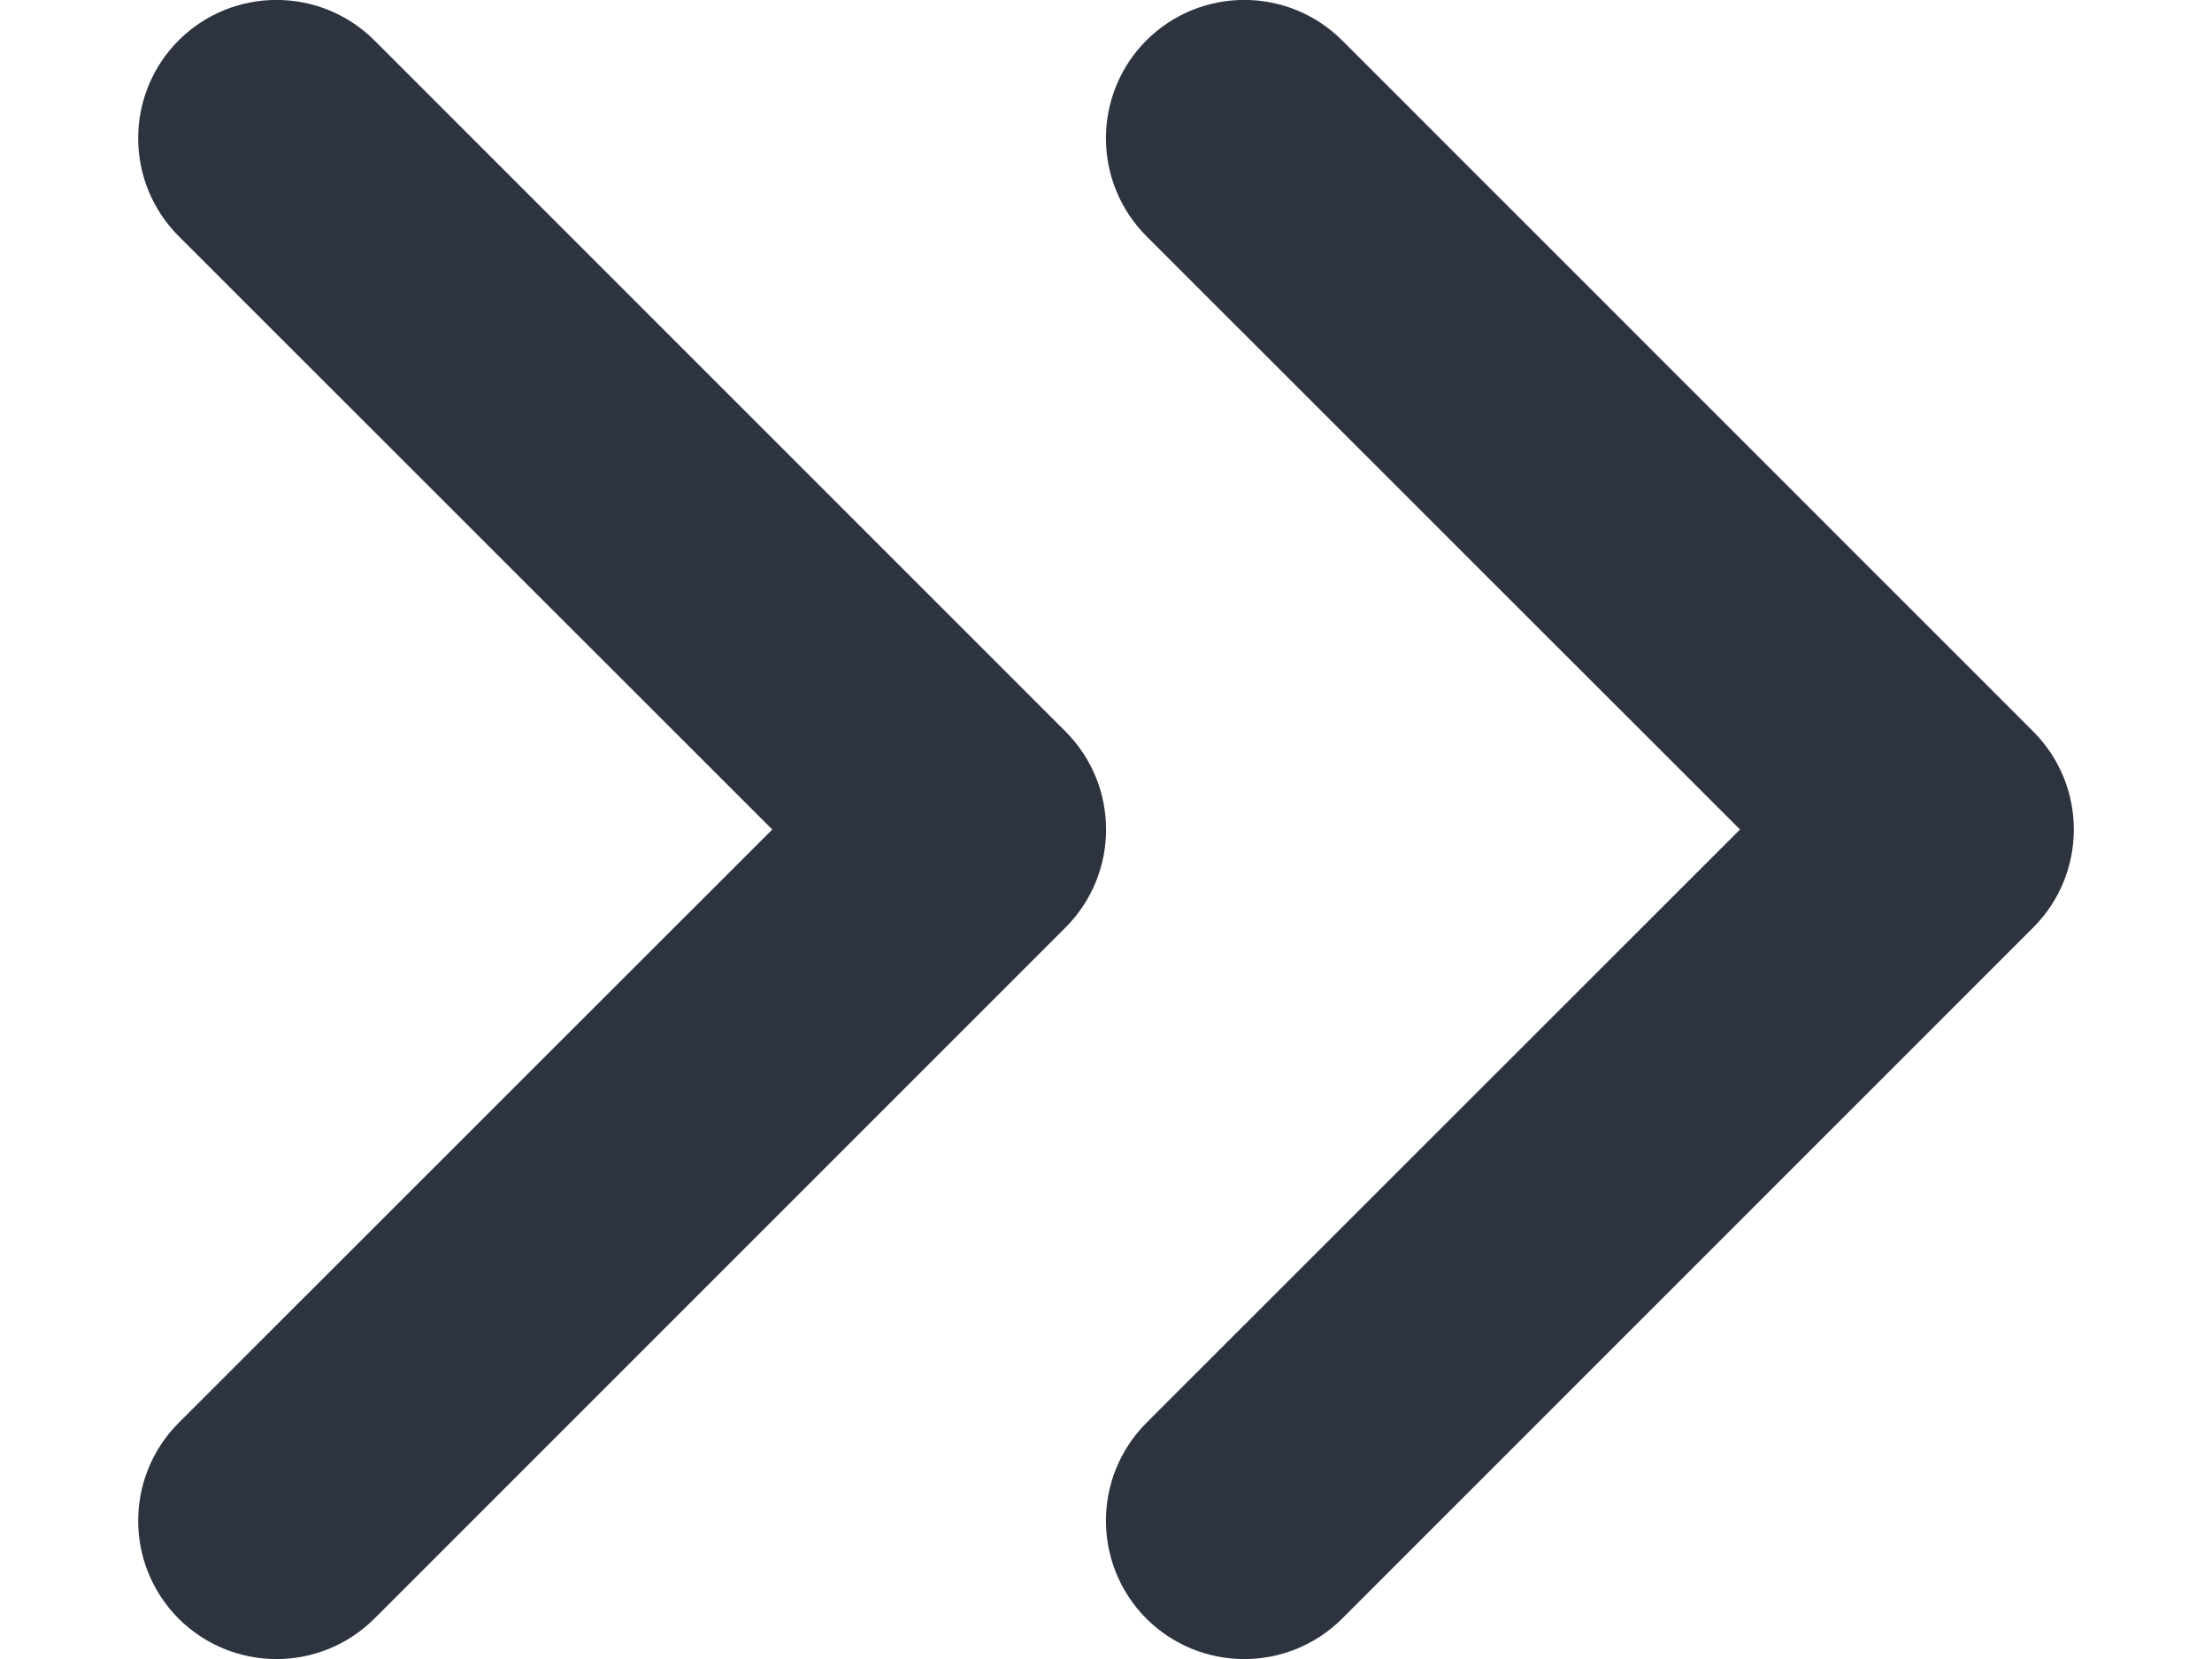
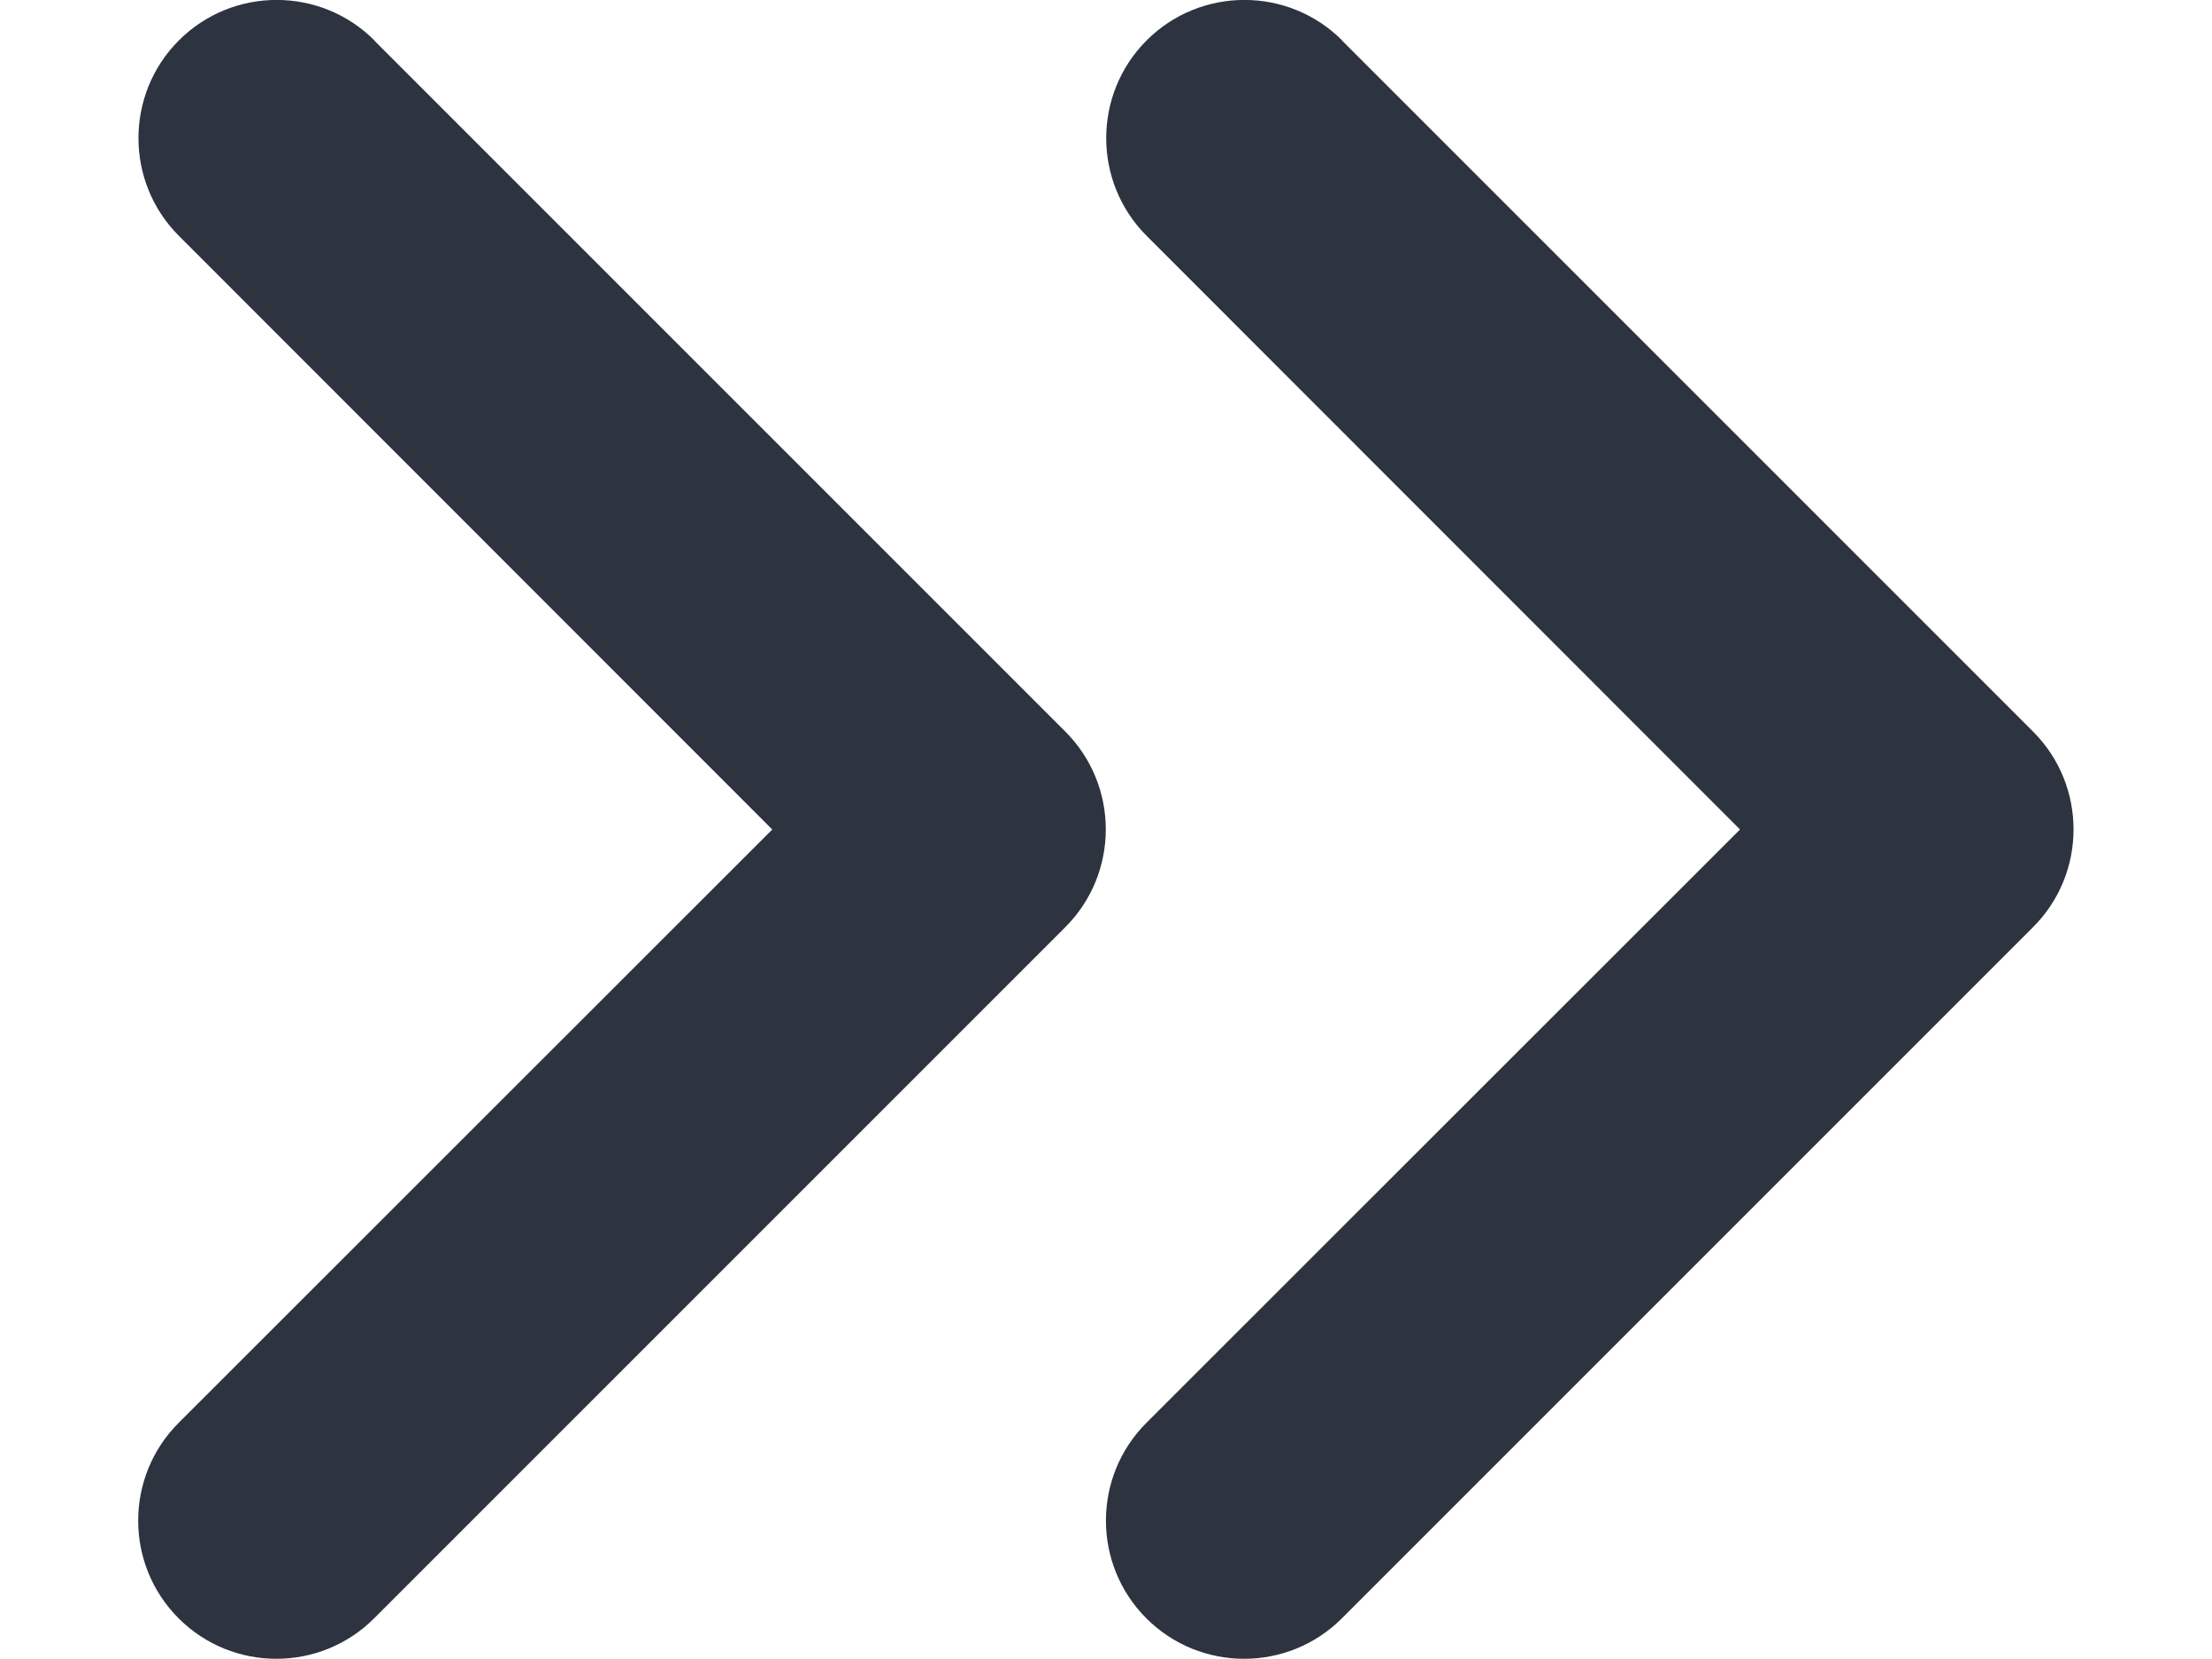
- <svg xmlns="http://www.w3.org/2000/svg" width="8" height="6" viewBox="0 0 8 6" fill="none">
-   <path fill-rule="evenodd" clip-rule="evenodd" d="M1.354 0.146C1.158 -0.049 0.842 -0.049 0.646 0.146C0.451 0.342 0.451 0.658 0.646 0.854L2.793 3L0.646 5.146C0.451 5.342 0.451 5.658 0.646 5.854C0.842 6.049 1.158 6.049 1.354 5.854L3.854 3.354C4.049 3.158 4.049 2.842 3.854 2.646L1.354 0.146ZM4.854 0.146C4.658 -0.049 4.342 -0.049 4.146 0.146C3.951 0.342 3.951 0.658 4.146 0.854L6.293 3L4.146 5.146C3.951 5.342 3.951 5.658 4.146 5.854C4.342 6.049 4.658 6.049 4.854 5.854L7.354 3.354C7.549 3.158 7.549 2.842 7.354 2.646L4.854 0.146Z" fill="#2D3440" />
+ <svg xmlns="http://www.w3.org/2000/svg" width="8" height="6" fill="none">
+   <path fill-rule="evenodd" clip-rule="evenodd" d="M1.354.146c-.195-.195-.512-.195-.707 0-.195.195-.195.512 0 .707L2.793 3 .646 5.146c-.195.195-.195.512 0 .707.195.195.512.195.707 0l2.5-2.5c.195-.195.195-.512 0-.707l-2.5-2.5Zm3.5 0c-.195-.195-.512-.195-.707 0-.195.195-.195.512 0 .707L6.293 3 4.146 5.146c-.195.195-.195.512 0 .707.195.195.512.195.707 0l2.5-2.5c.195-.195.195-.512 0-.707l-2.5-2.5Z" fill="#2D3440" />
</svg>
